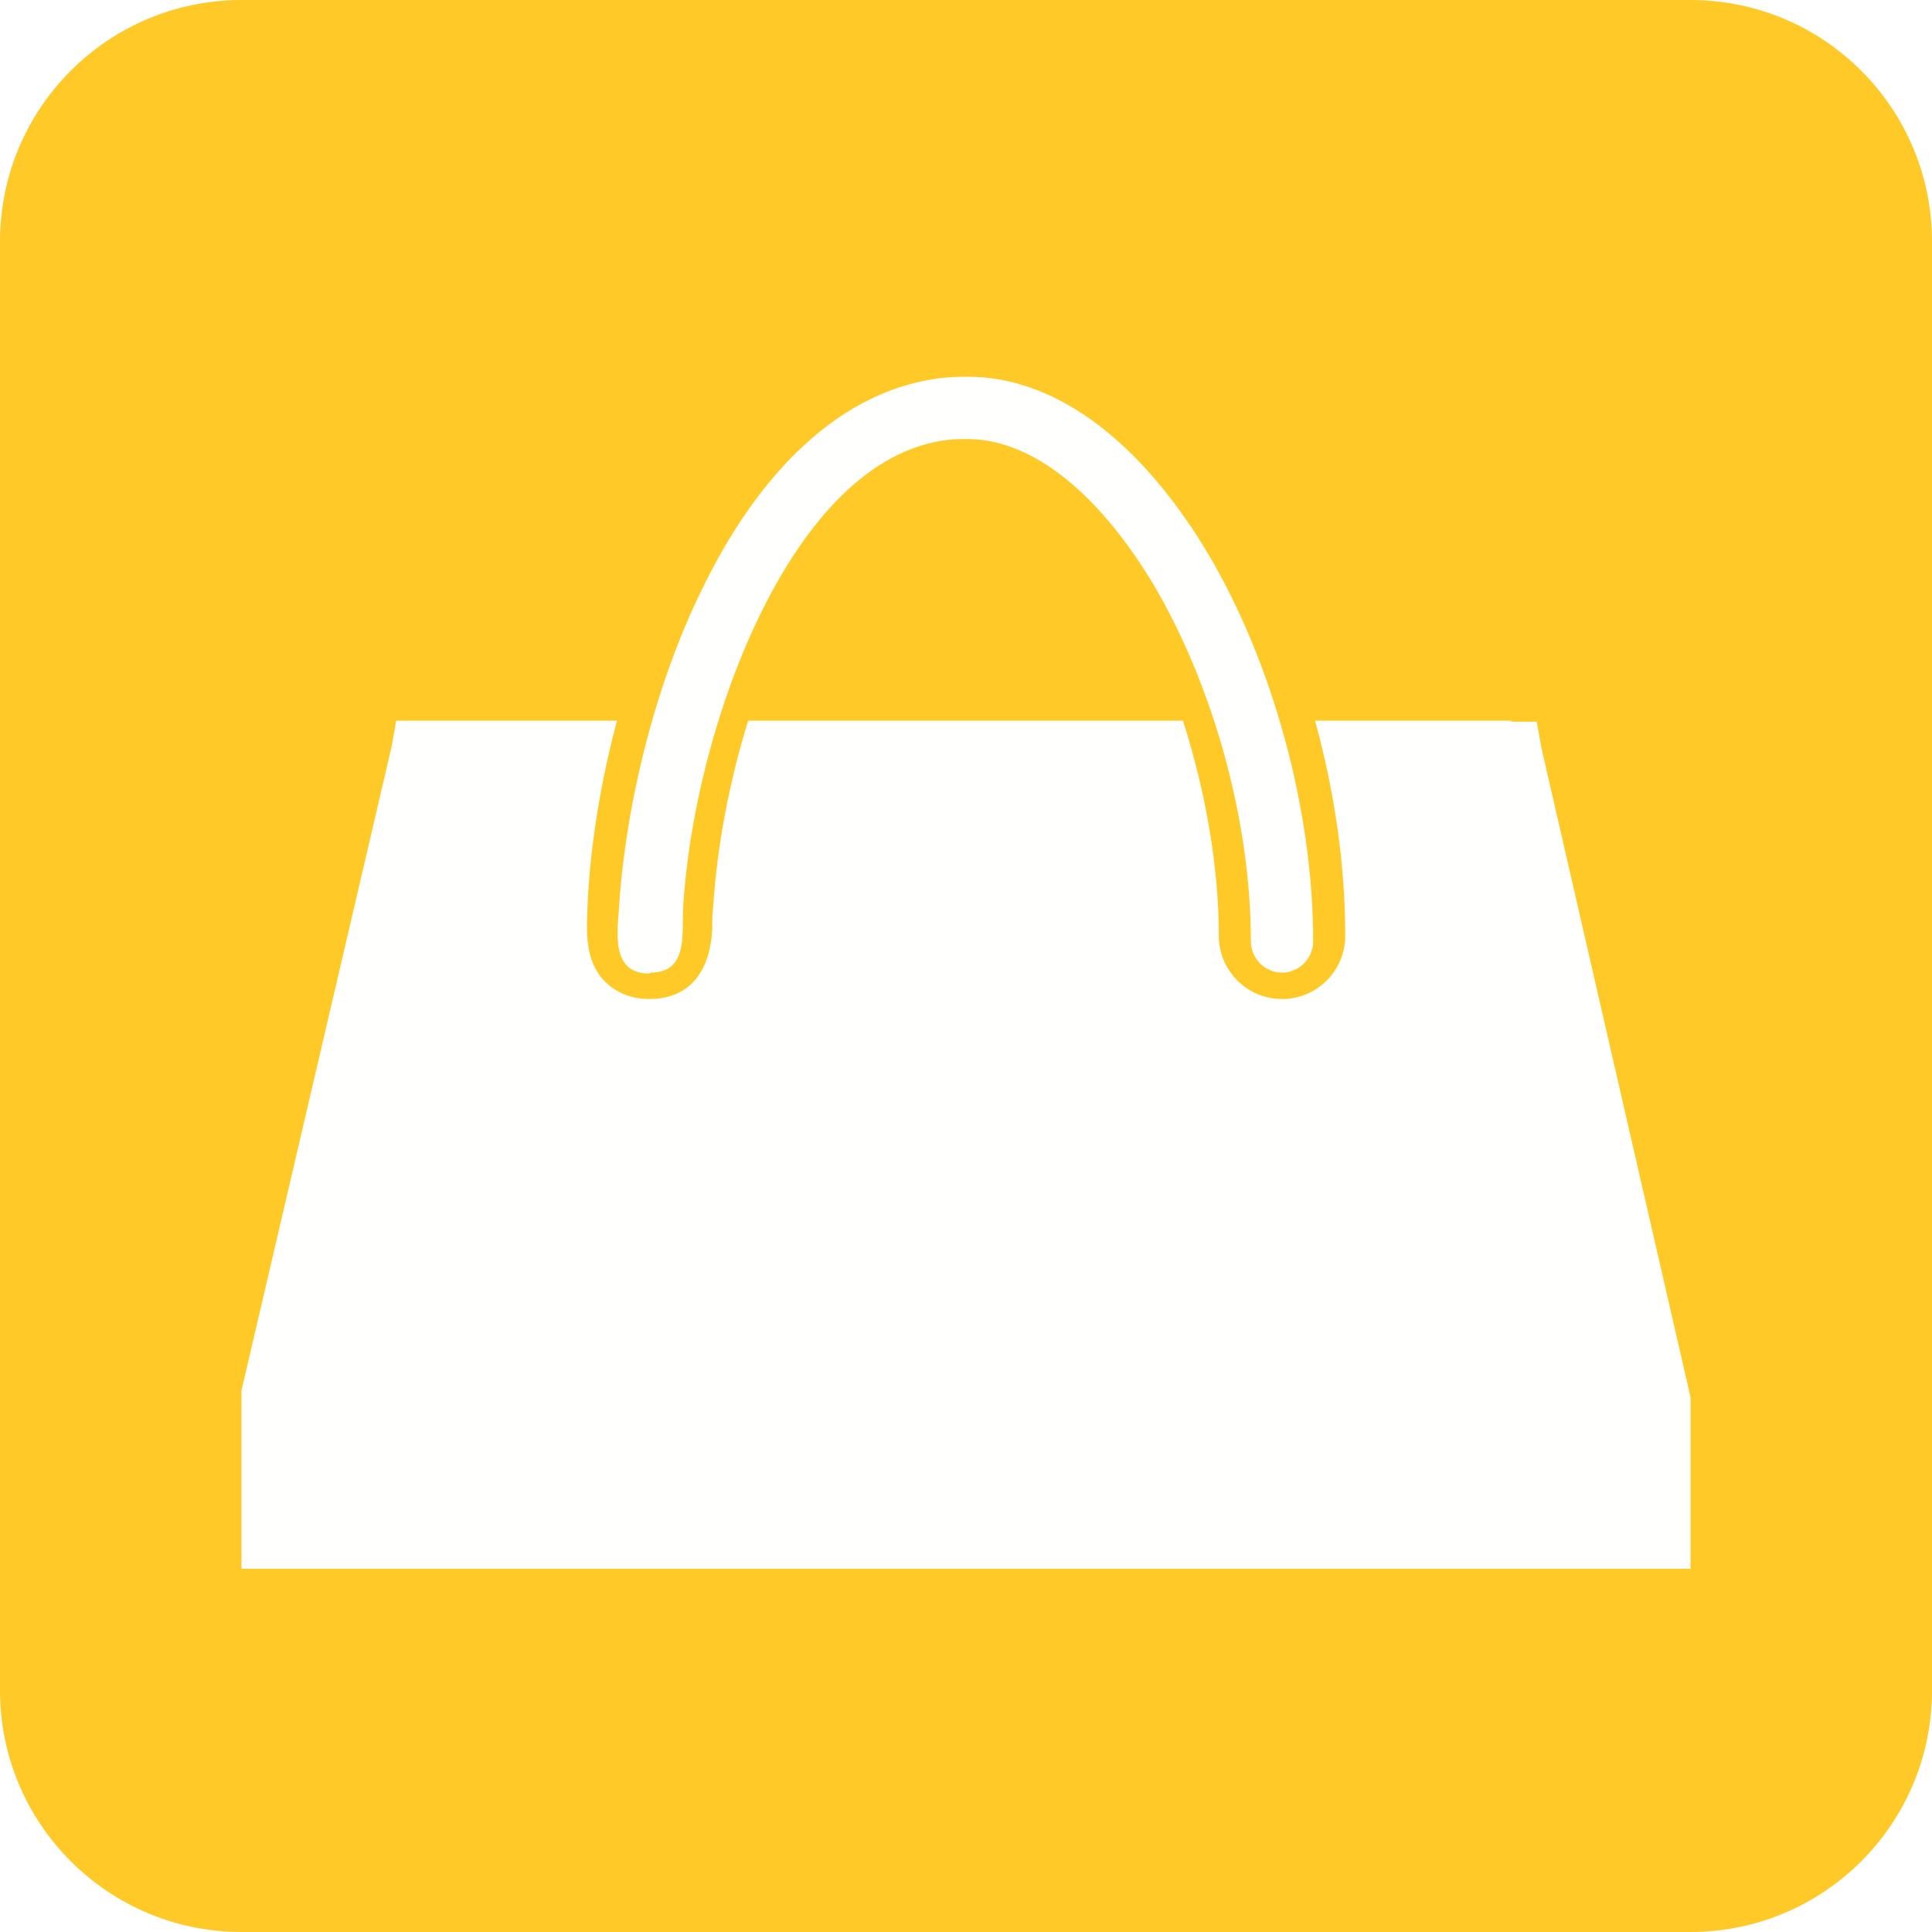
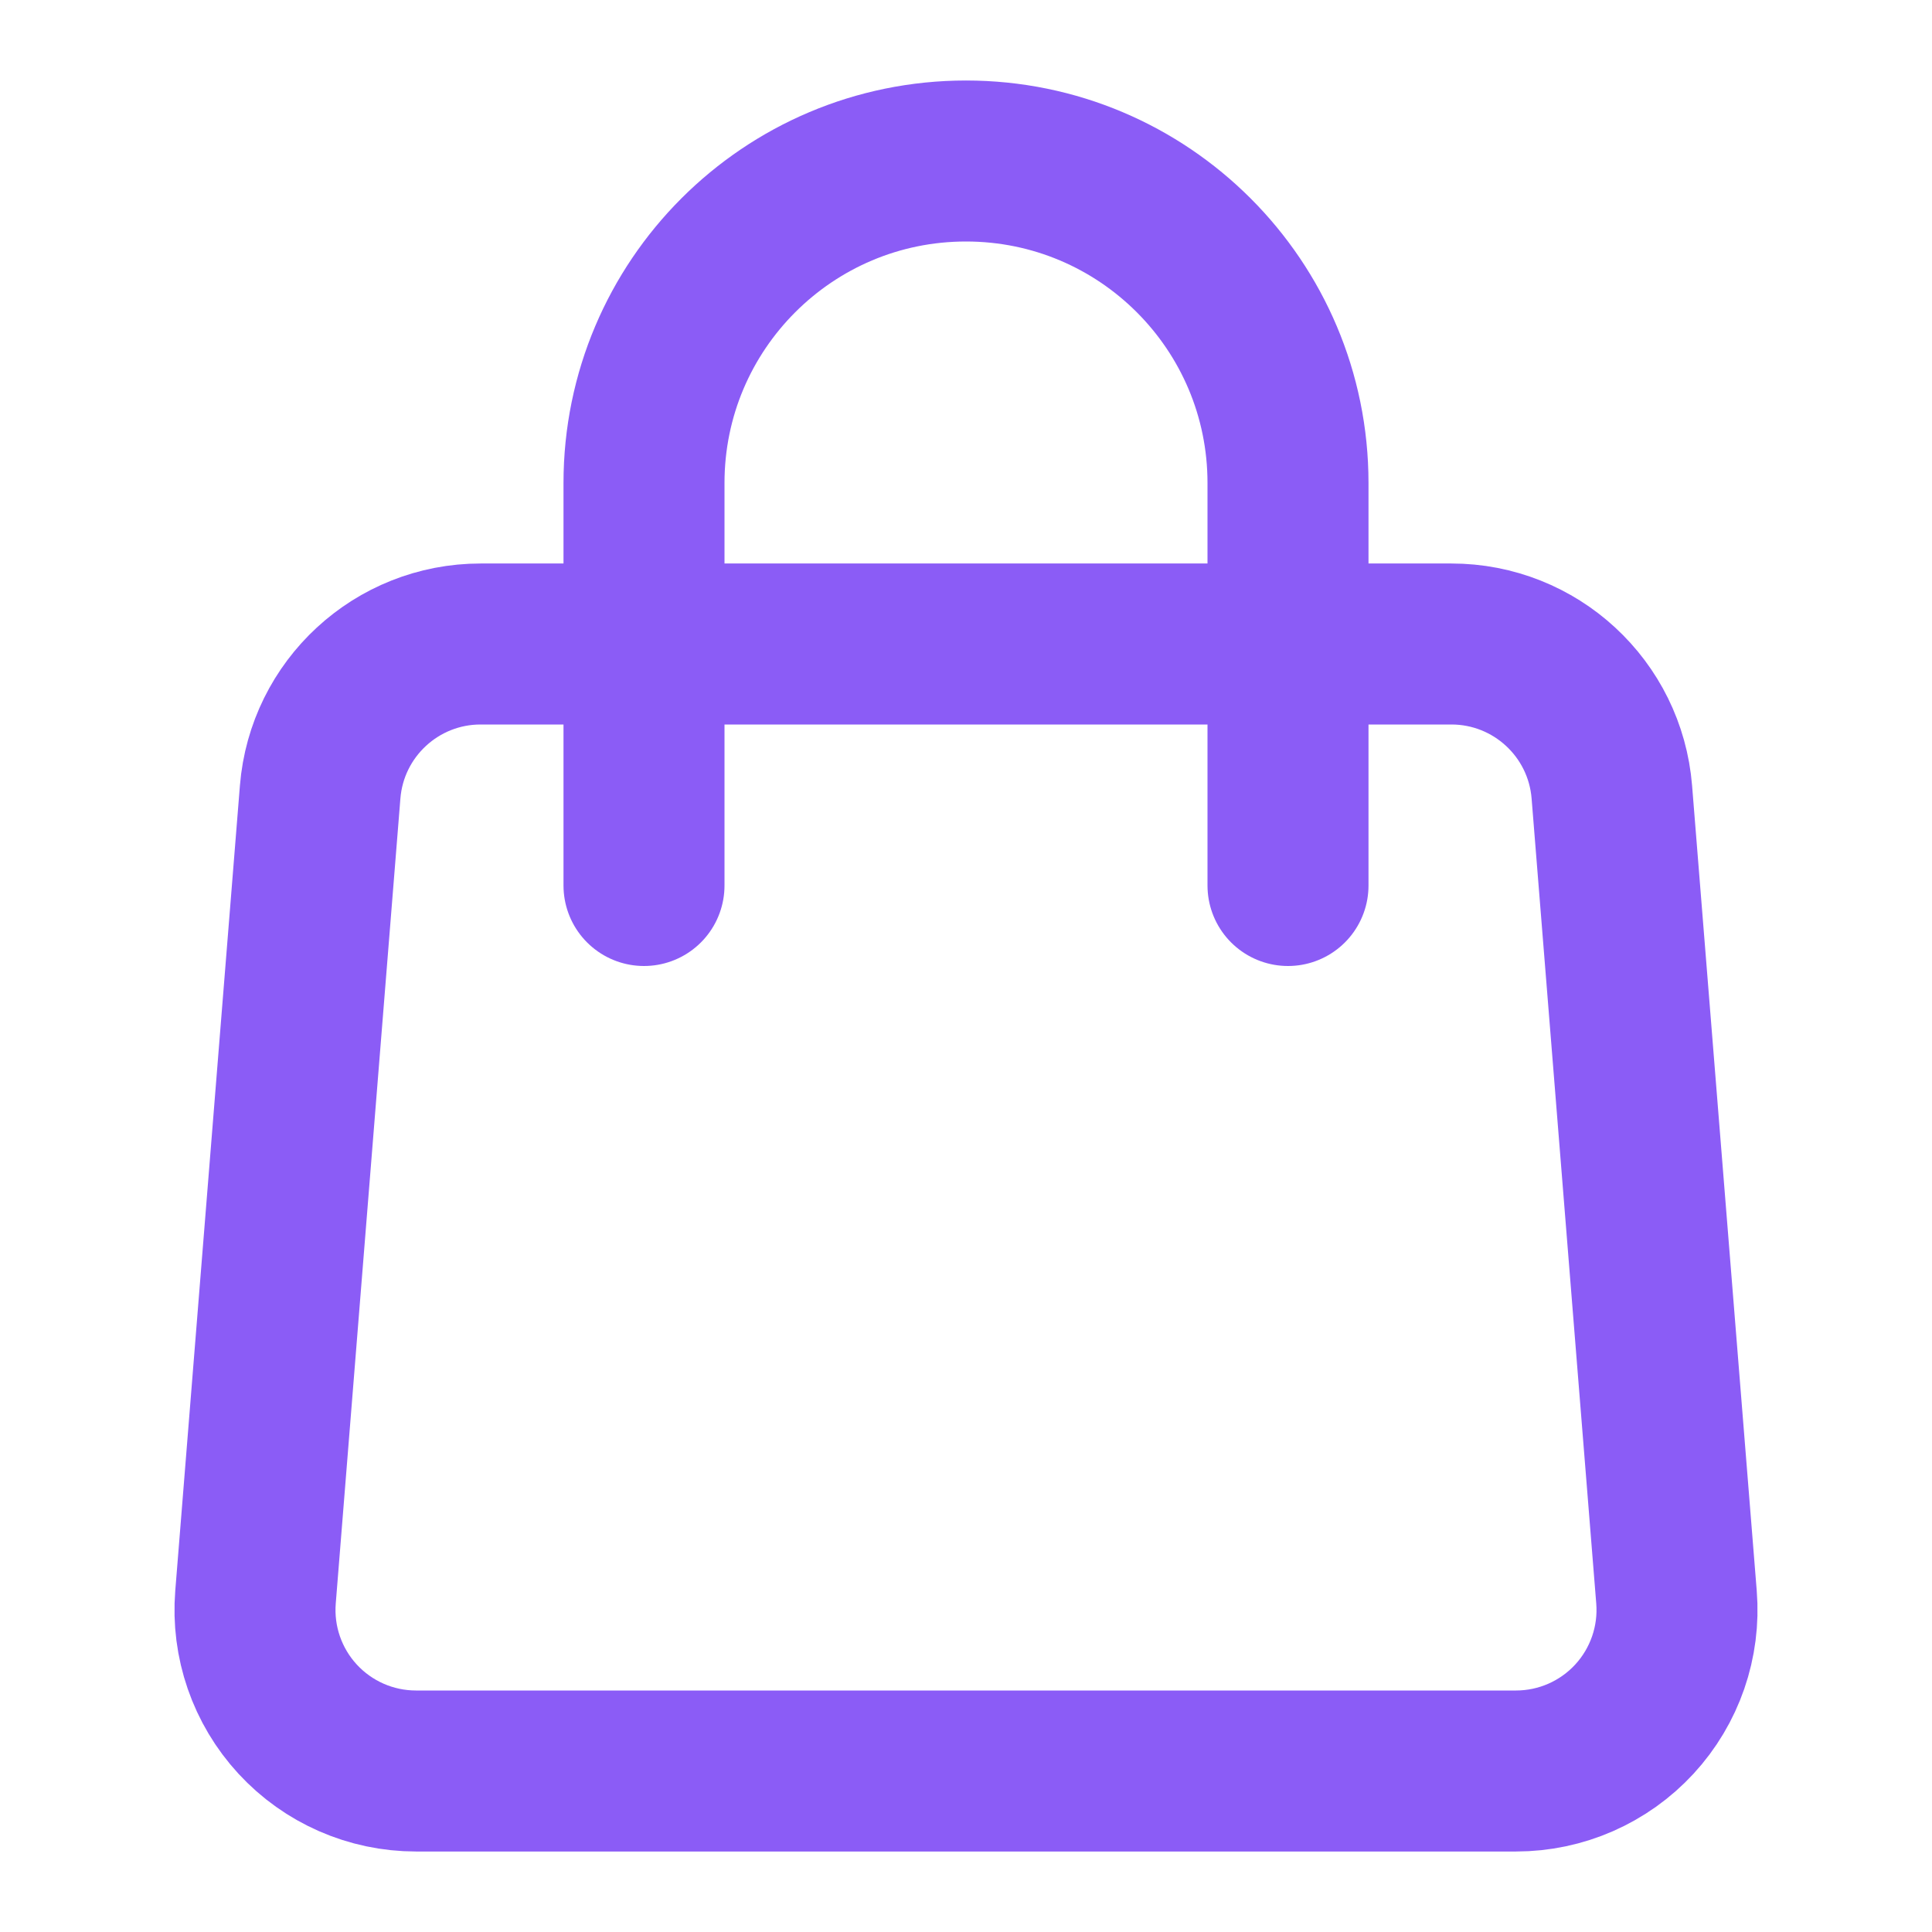
- <svg xmlns="http://www.w3.org/2000/svg" xml:space="preserve" width="2048px" height="2048px" style="shape-rendering:geometricPrecision; text-rendering:geometricPrecision; image-rendering:optimizeQuality; fill-rule:evenodd; clip-rule:evenodd" viewBox="0 0 2048 2048">
-   <defs>
-     <style type="text/css">
-    
-     .fil0 {fill:#FFCA28}
-     .fil1 {fill:#FFFFFE;fill-rule:nonzero}
-    
-   </style>
-   </defs>
-   <g id="Layer_x0020_1">
-     <rect class="fil0" width="2048" height="2048" rx="256" ry="256" />
-     <g id="_617655424">
-       <path class="fil1" d="M1601 765l28 0 5 28 158 688 0 182 -1536 0 0 -189 159 -682 5 -28 28 0 206 0c-17,64 -28,130 -31,192 -1,28 -4,58 15,81 13,15 31,22 50,22 46,0 65,-33 67,-74 0,-8 0,-16 1,-24 4,-63 17,-132 37,-197l461 0c24,75 38,155 38,228 0,37 30,67 67,67 37,0 67,-30 67,-67 0,-74 -11,-152 -32,-228l209 0z" />
-       <path class="fil1" d="M688 1032c-39,0 -34,-41 -32,-67 6,-102 35,-232 88,-340 58,-120 146,-215 261,-225 16,-1 30,-1 46,1 90,12 169,85 229,185 69,116 112,272 112,412 0,18 -15,33 -33,33 -18,0 -33,-15 -33,-33 0,-128 -40,-271 -103,-378 -48,-80 -108,-139 -172,-152 -14,-3 -30,-3 -44,-2 -86,9 -154,88 -202,187 -48,99 -76,218 -81,312 -1,25 5,66 -34,66z" />
-     </g>
-   </g>
+ <svg xmlns="http://www.w3.org/2000/svg" viewBox="0 0 24 24" width="48" height="48" fill="none" stroke="#8B5CF6" stroke-width="2" stroke-linecap="round" stroke-linejoin="round" style="opacity:1;">
+   <path d="M3.977 9.84A2 2 0 0 1 5.971 8h12.058a2 2 0 0 1 1.994 1.84l.803 10A2 2 0 0 1 18.833 22H5.167a2 2 0 0 1-1.993-2.16z" />
+   <path d="M16 11V6a4 4 0 0 0-4-4v0a4 4 0 0 0-4 4v5" />
</svg>
